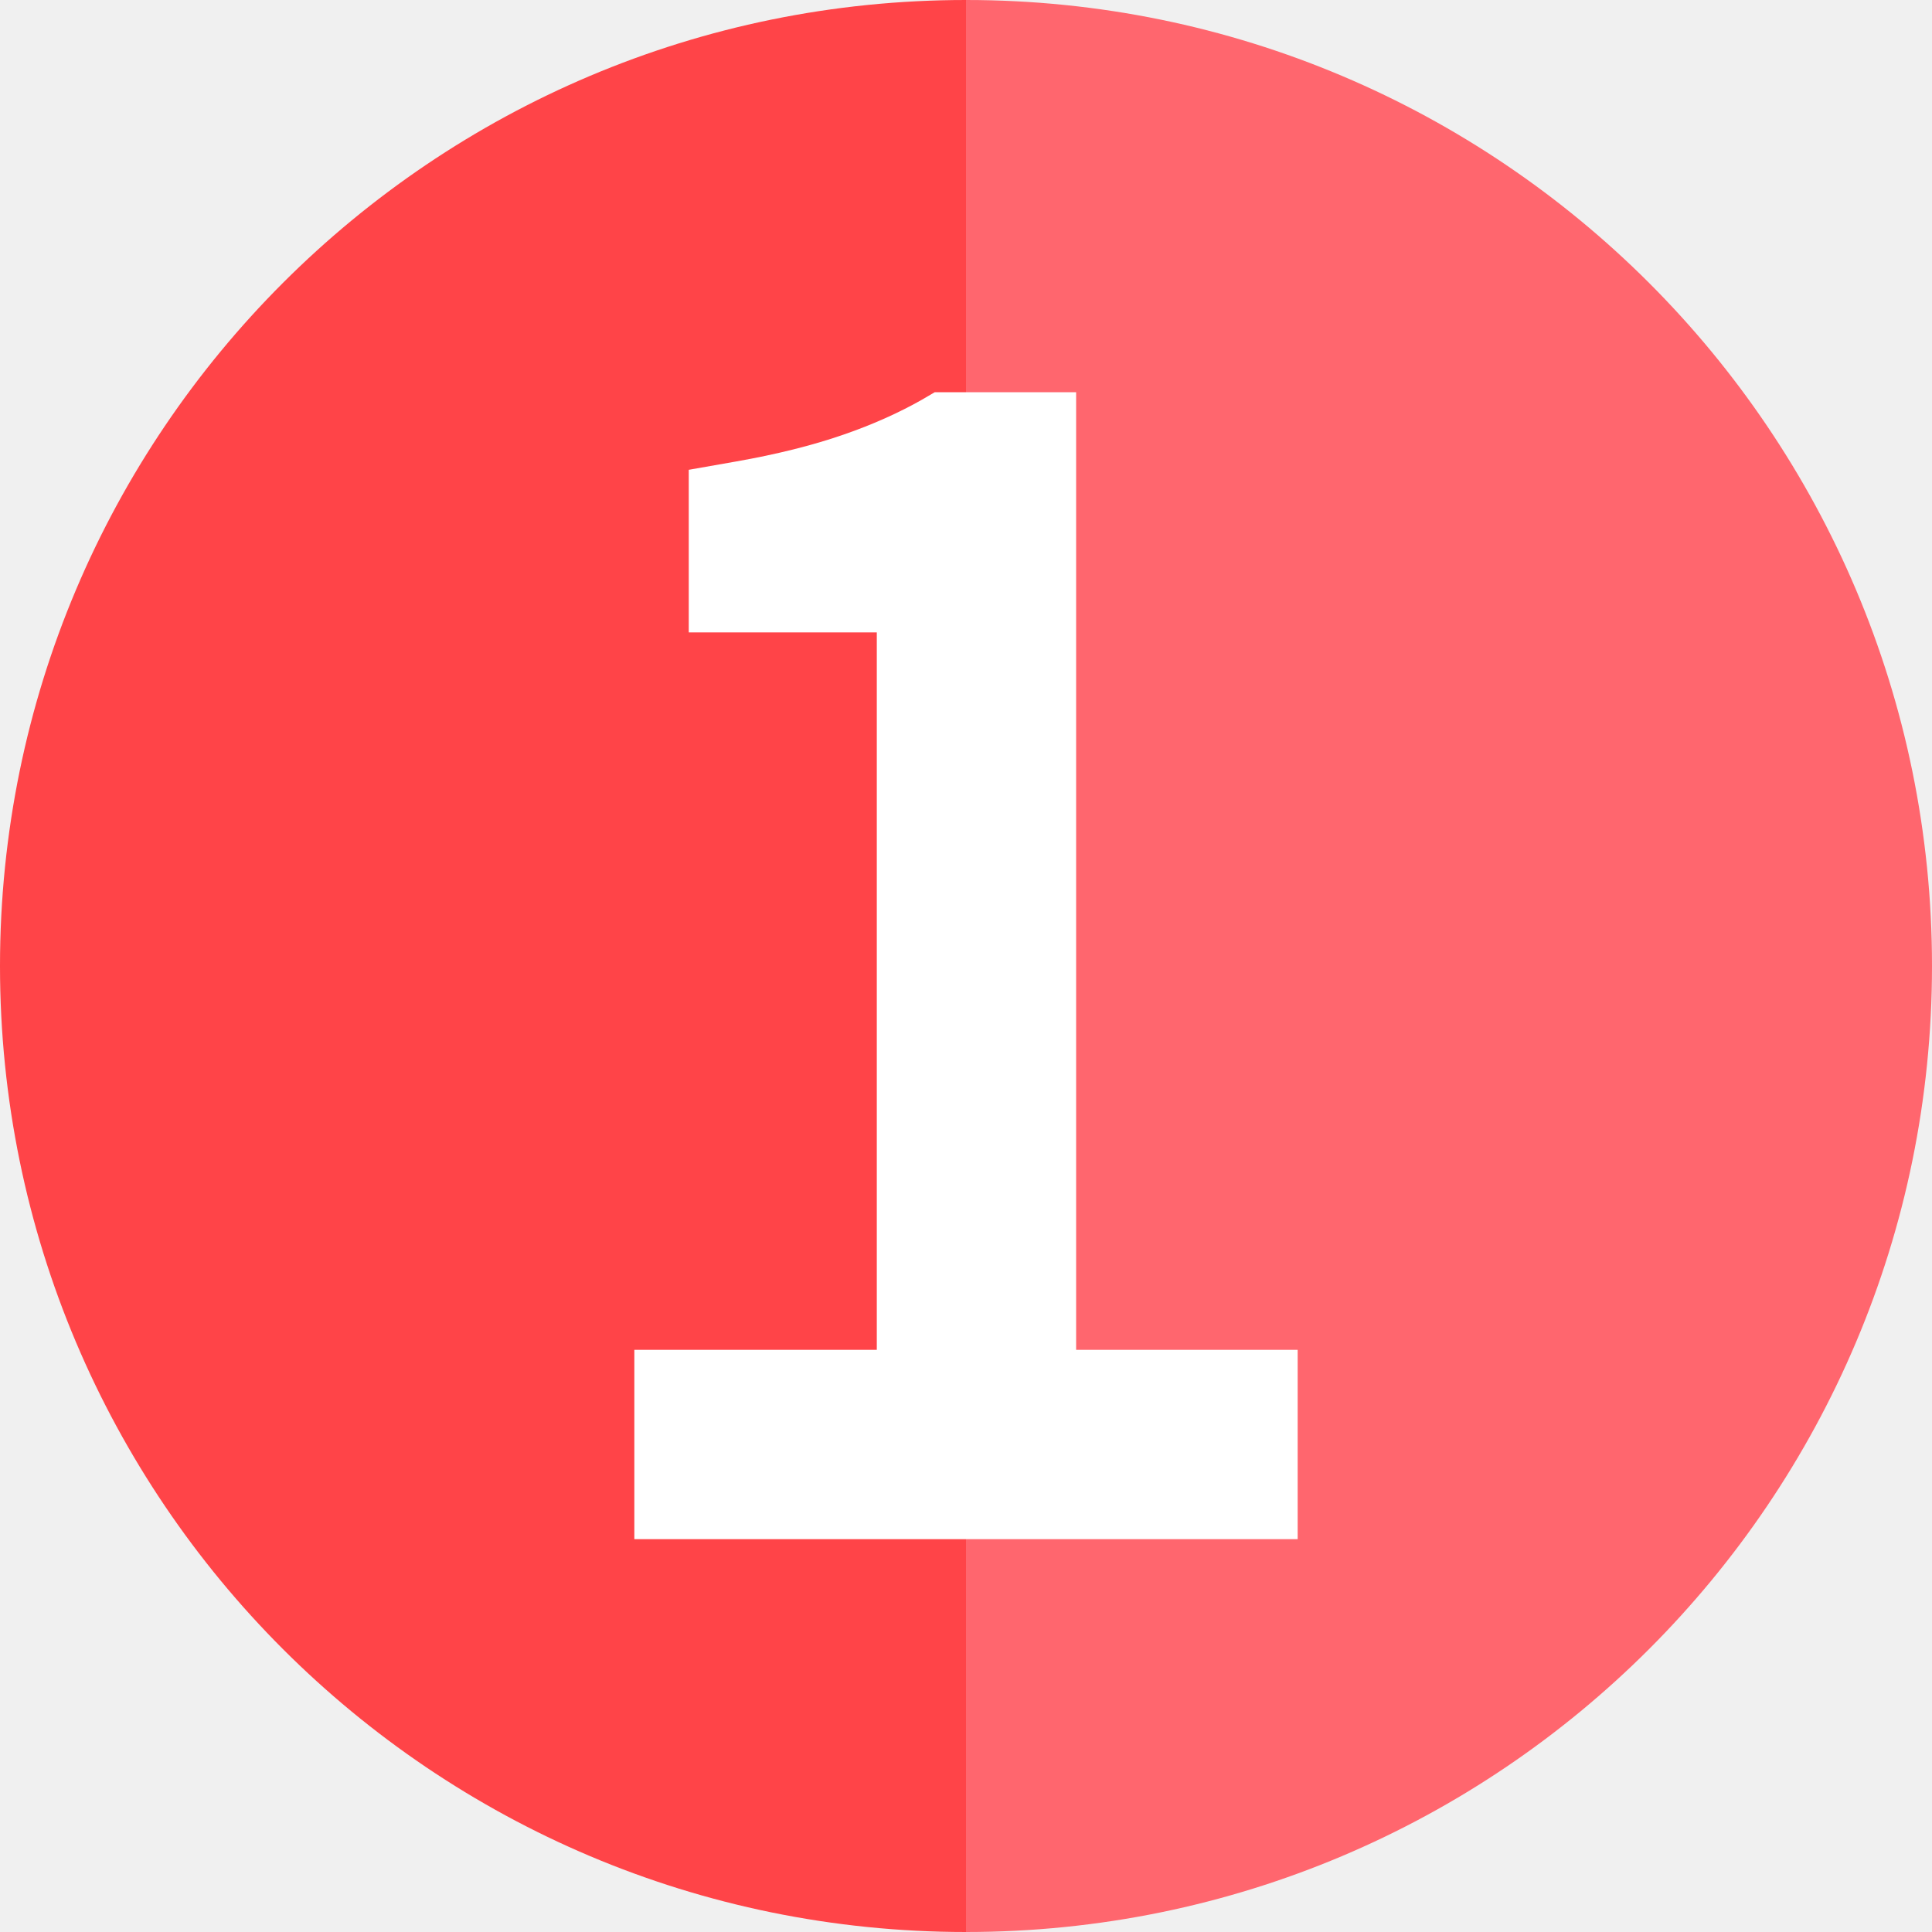
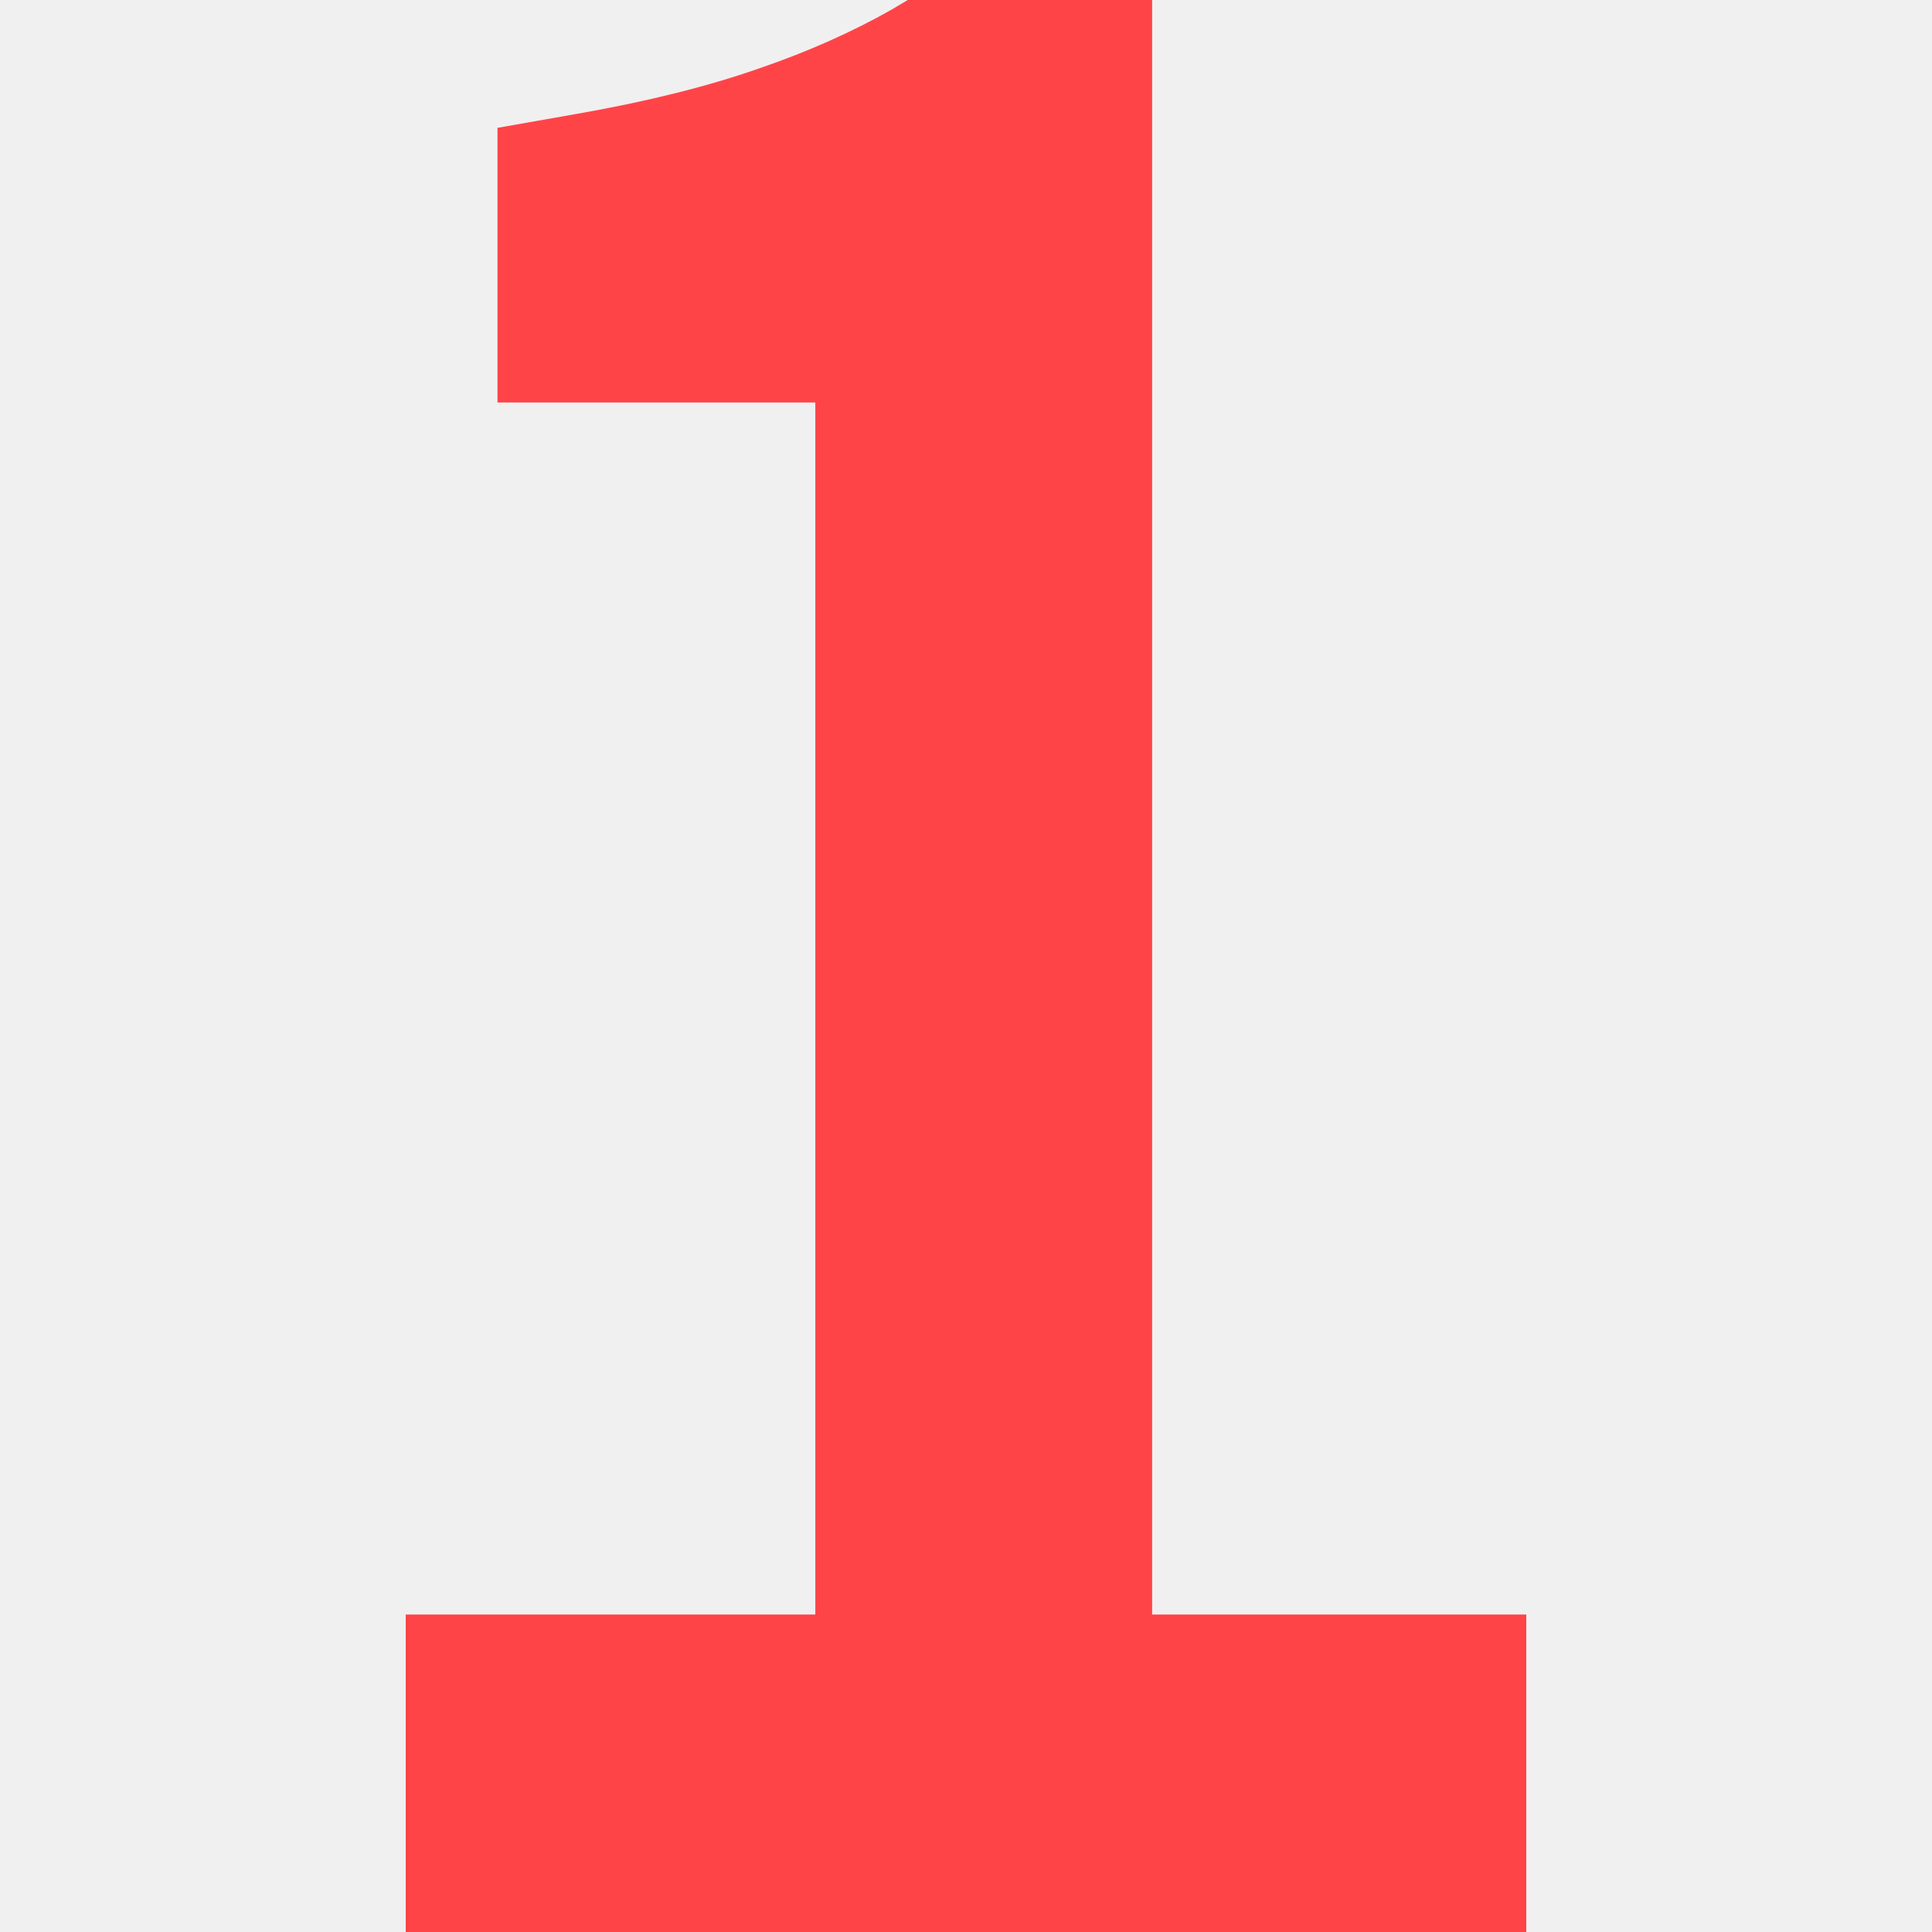
<svg xmlns="http://www.w3.org/2000/svg" version="1.1" id="_圖層_1" x="0px" y="0px" viewBox="0 0 600 600" style="enable-background:new 0 0 600 600;" xml:space="preserve">
  <style type="text/css">
	.st0{fill:#FF4448;}
	.st1{fill:#FF666E;}
- 	.st2{fill:#FFFFFF;}
</style>
-   <path class="st0" d="M300,600C134.3,600,0,465.7,0,300S134.3,0,300,0V600z" />
-   <path class="st1" d="M300,0c165.7,0,300,134.3,300,300S465.7,600,300,600V0z" />
-   <path class="st2" d="M334.2,121.8h-43.9l-4.1,2.4c-6.9,3.9-15,7.6-24.3,10.8c-9.5,3.3-20.7,6.1-33.2,8.3l-14.8,2.6v50.5h58.4v222.8  H197V478h206v-58.8h-68.8V121.8L334.2,121.8z" />
+   <path class="st0" d="M-306,600c-165.7,0-300-134.3-300-300S-471.7,0-306,0V600z" />
+   <path class="st1" d="M-306,0C-140.3,0-6,134.3-6,300s-134.3,300-300,300V0z" />
+   <path class="st0" d="M357.8-1h-74.2l-6.9,4.1c-11.7,6.6-25.3,12.8-41.1,18.2c-16,5.6-35,10.3-56.1,14l-25,4.4v85.3h98.7v376.4H126  v99.3h348v-99.3H357.8V-1L357.8-1z" />
</svg>
